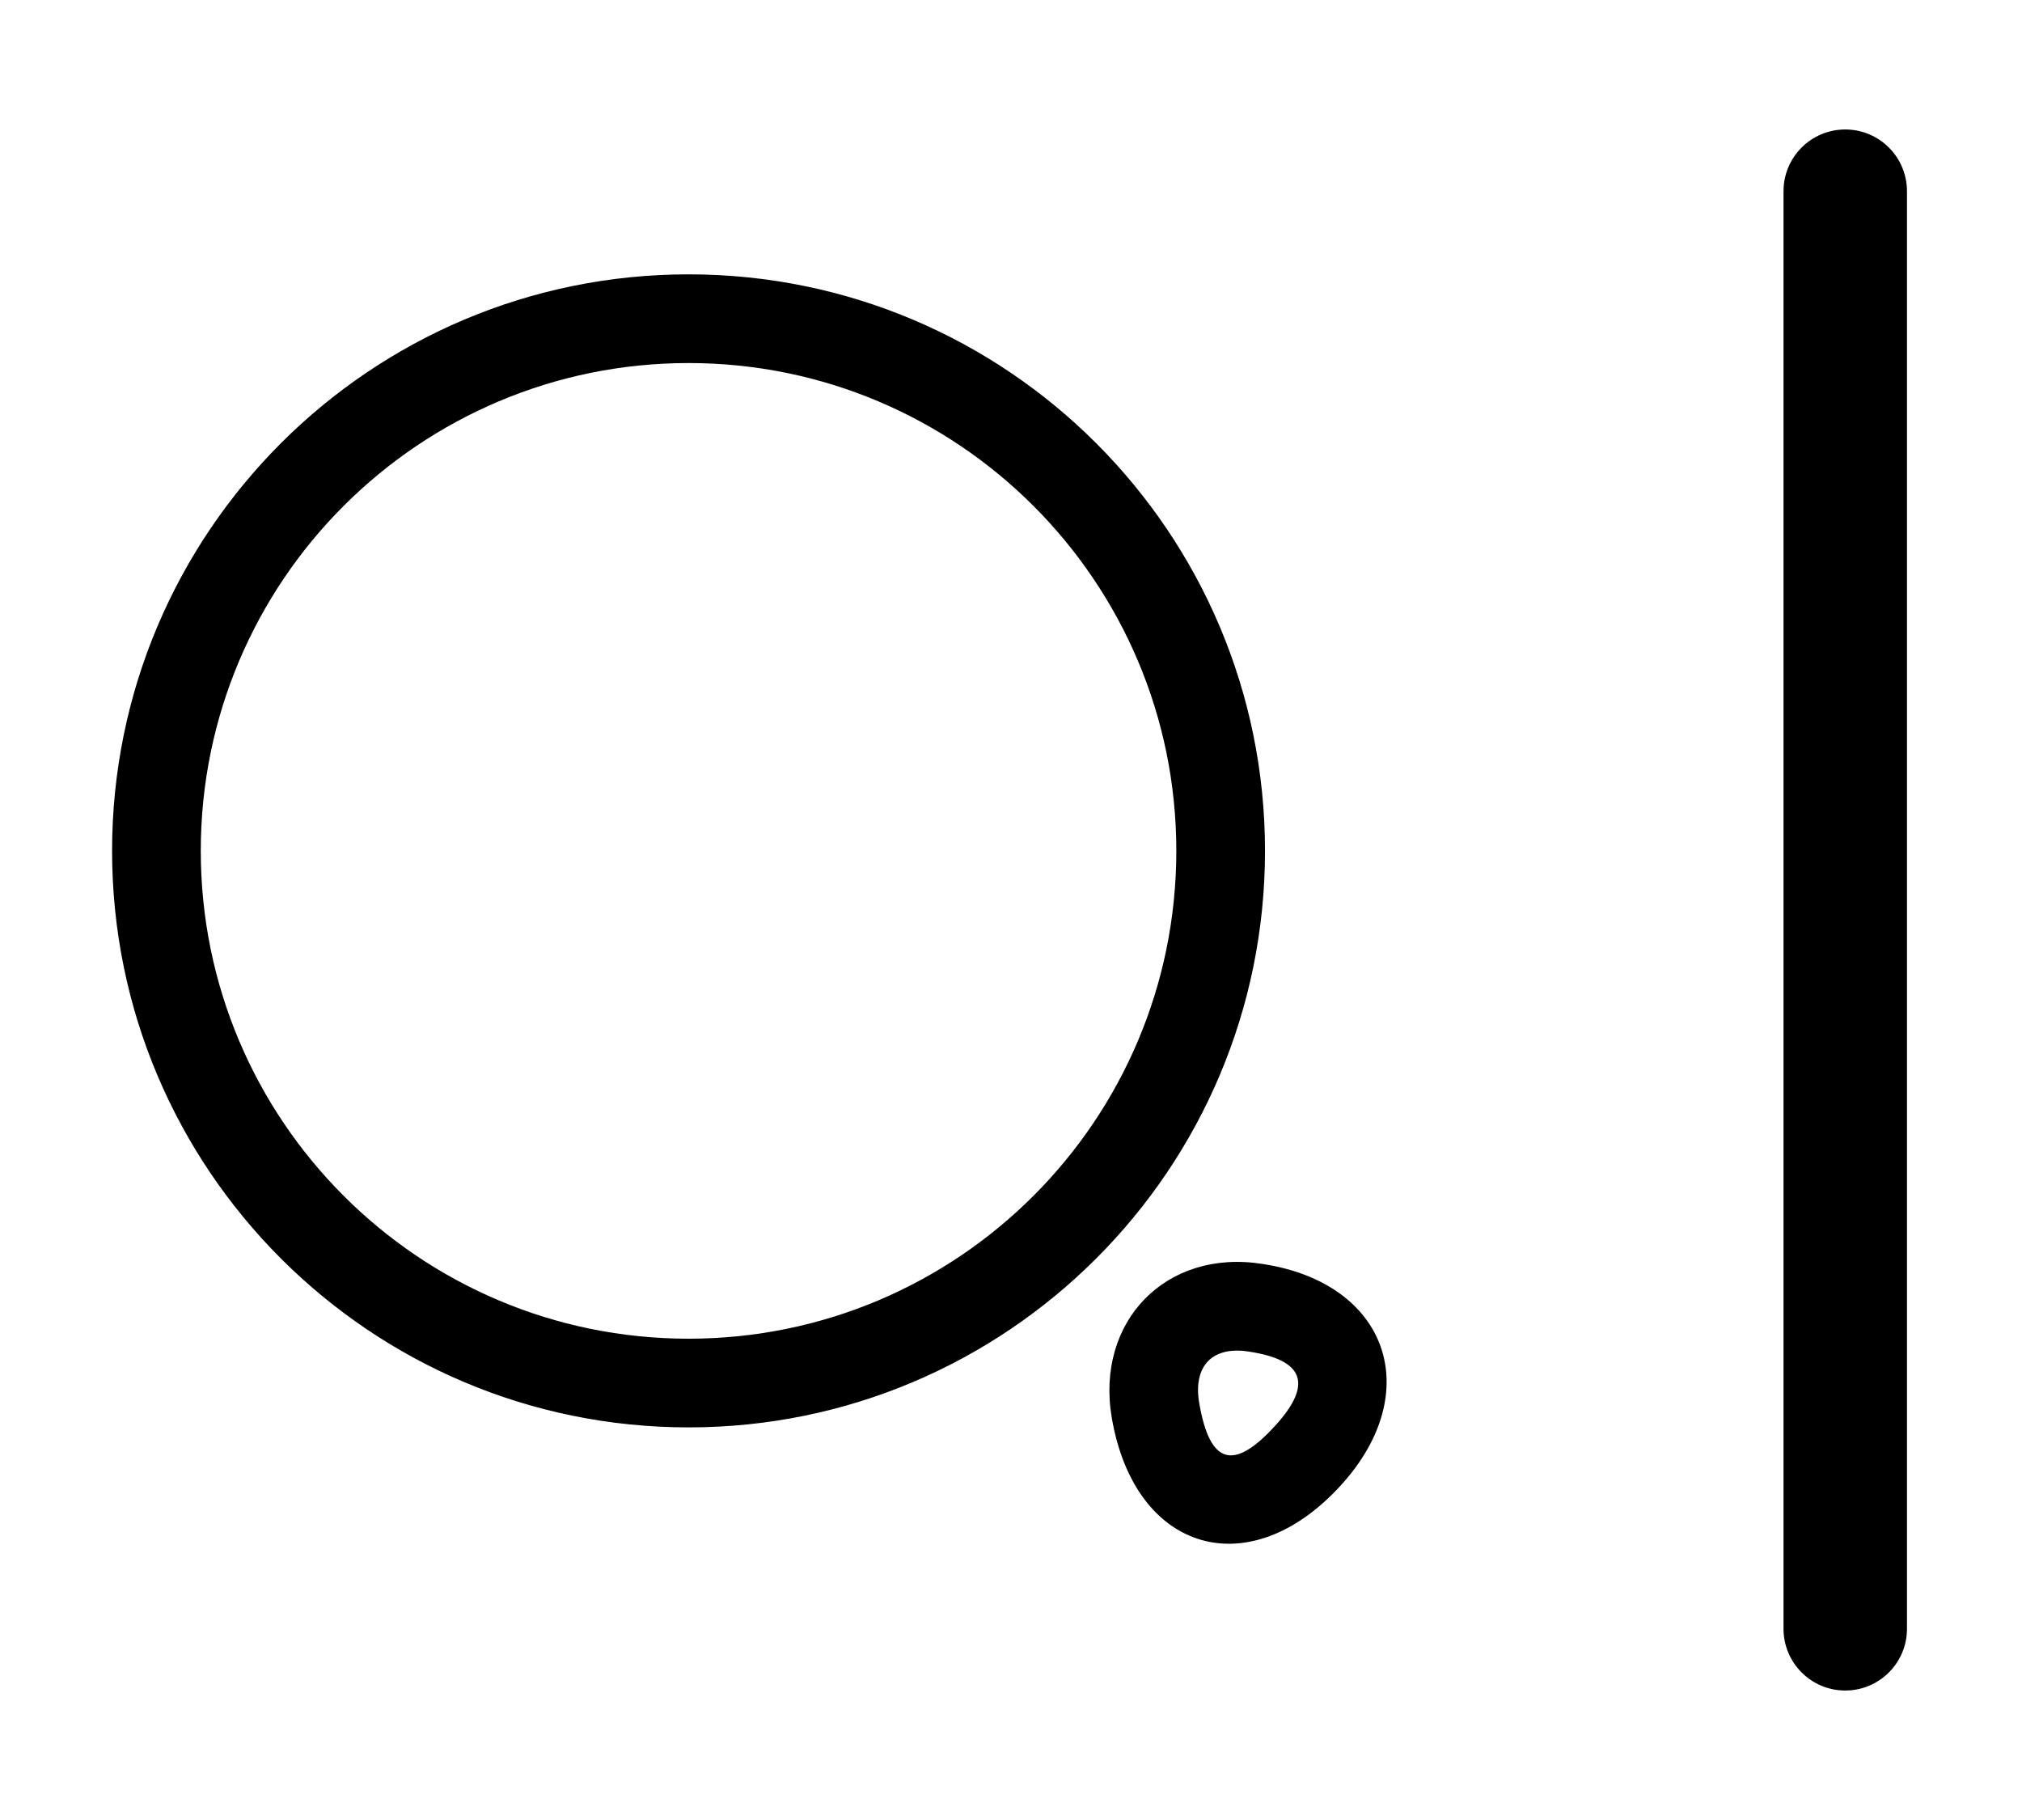
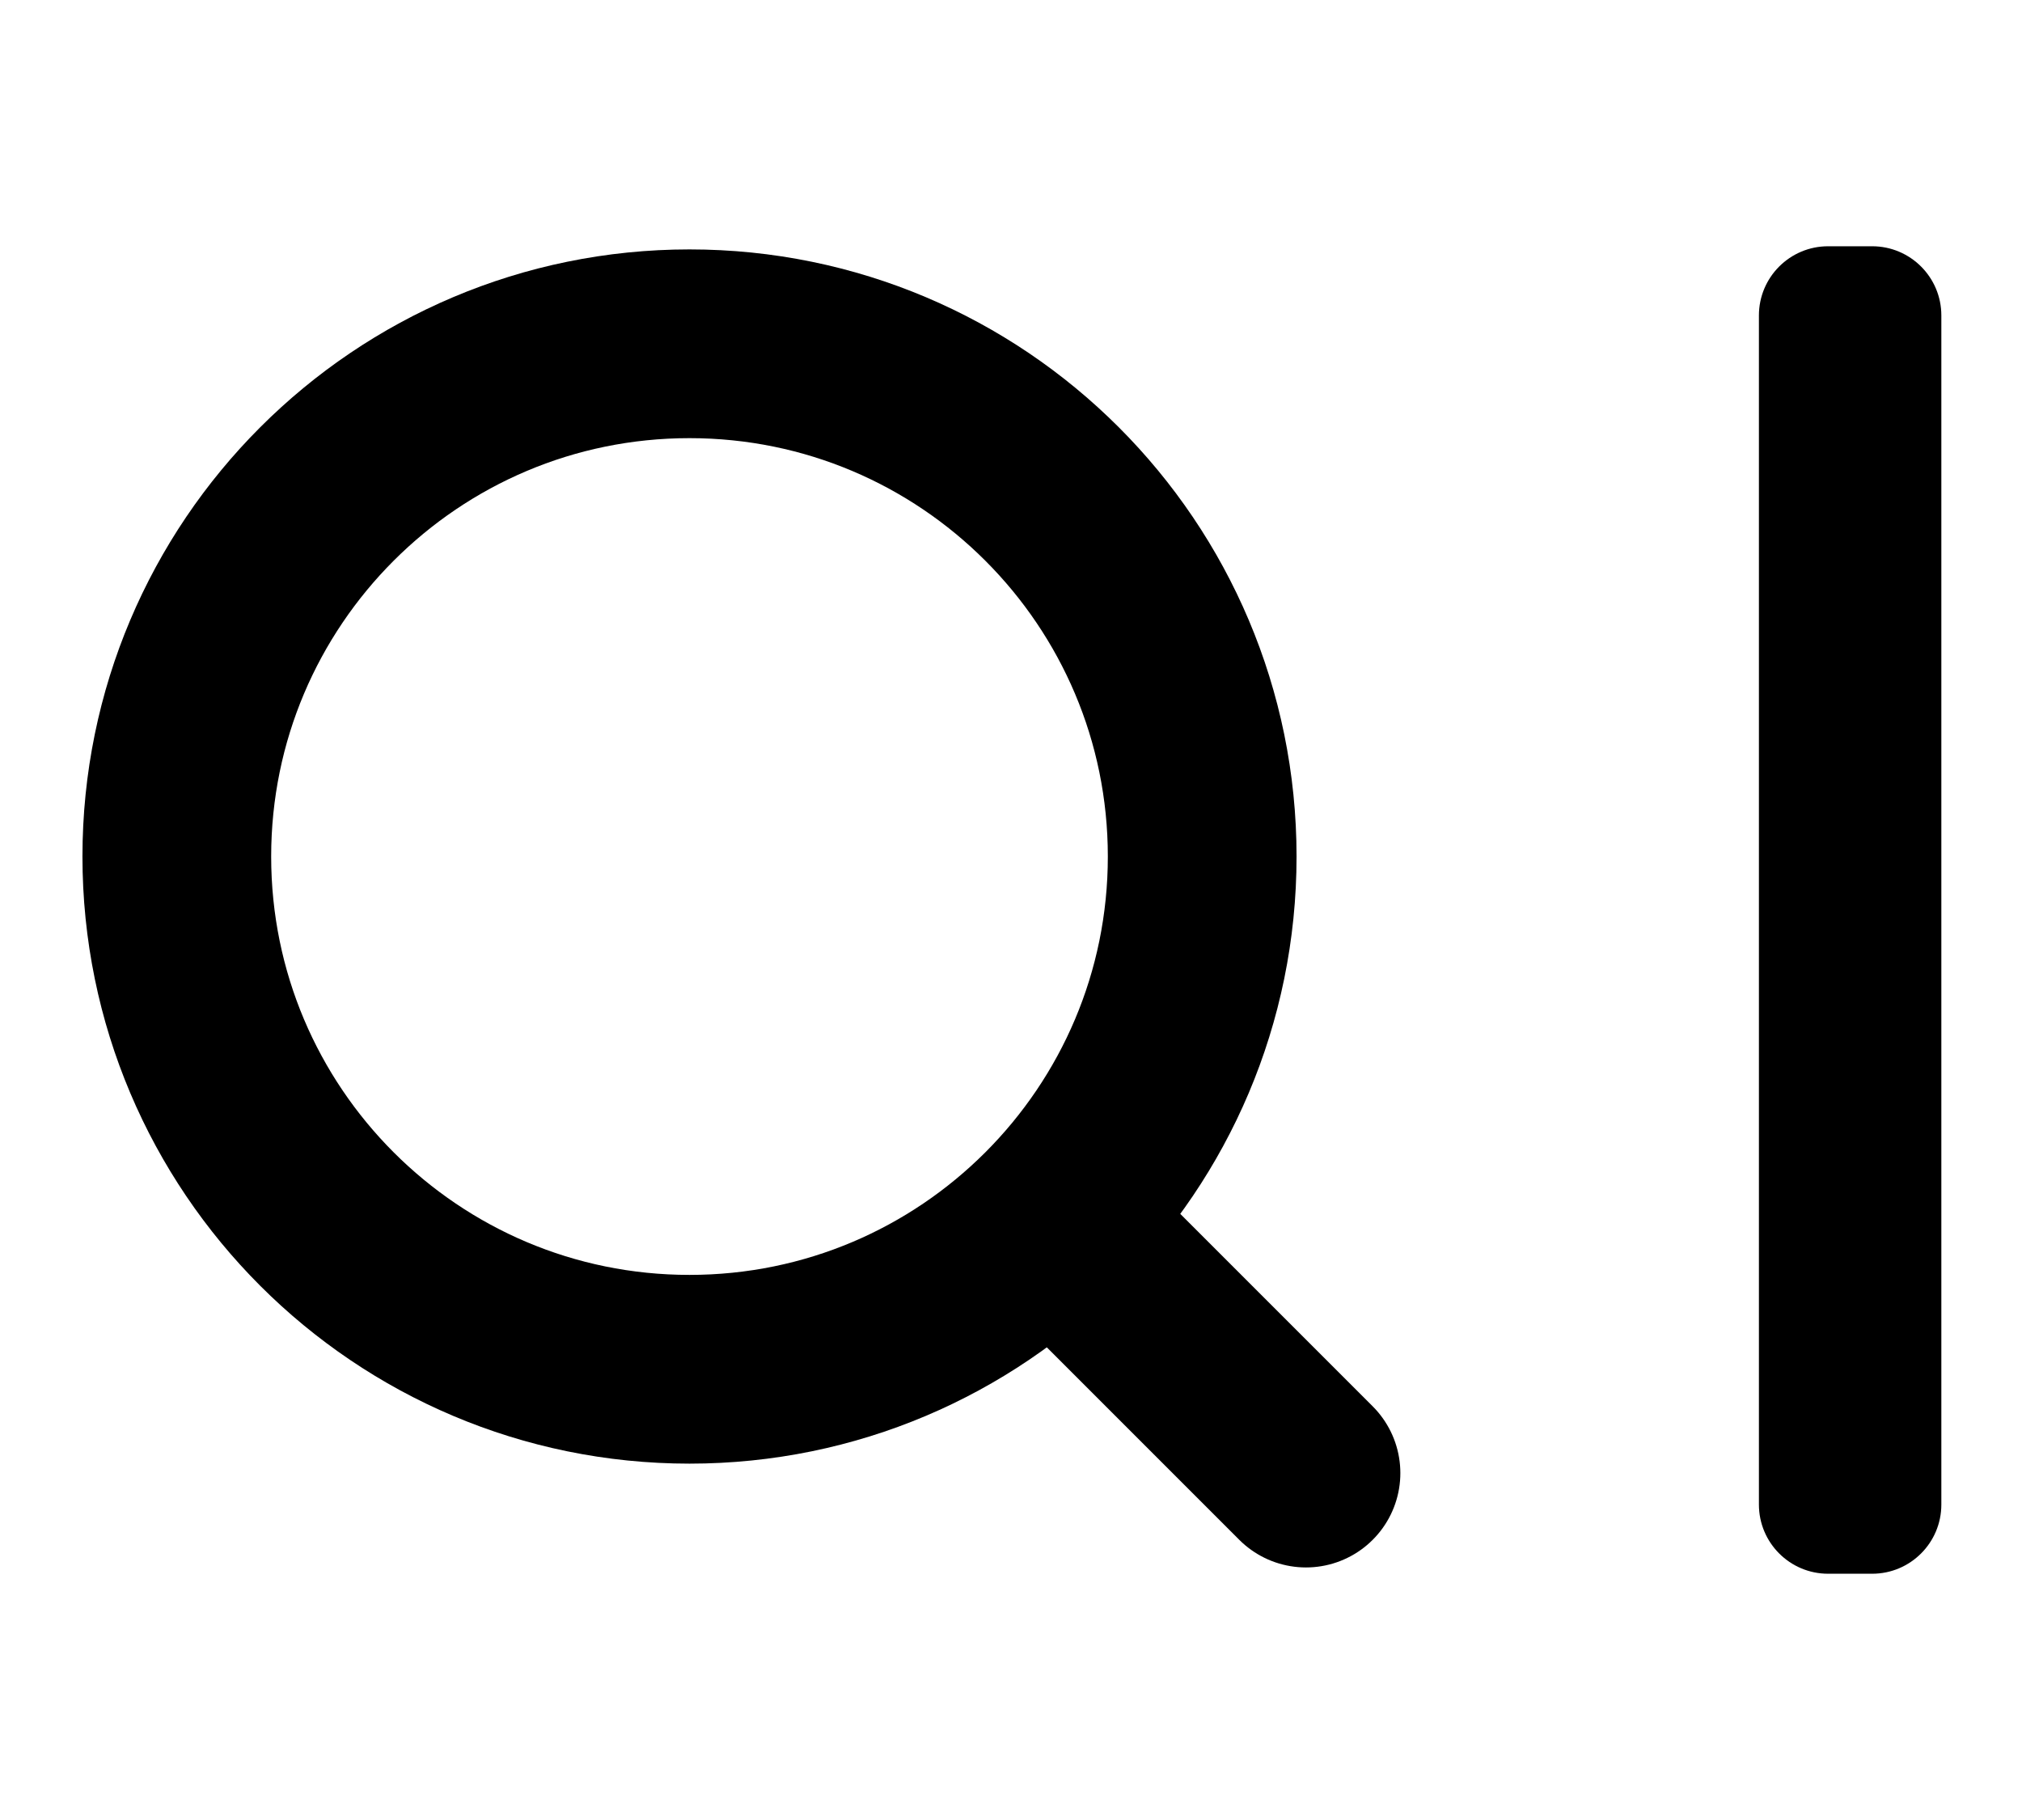
- <svg xmlns="http://www.w3.org/2000/svg" width="20" height="18" viewBox="299 318.5 430 387">
-   <path fill="#000" d="M445.427 622.017 C513.132 622.017 568.017 567.132 568.017 499.427 C568.017 431.722 513.132 376.837 445.427 376.837 C377.722 376.837 322.837 431.722 322.837 499.427 C322.837 567.132 377.722 622.017 445.427 622.017 Z M445.427 603.157 C388.138 603.157 341.697 556.715 341.697 499.427 C341.697 442.138 388.138 395.697 445.427 395.697 C502.715 395.697 549.157 442.138 549.157 499.427 C549.157 556.716 502.716 603.157 445.427 603.157 Z M535.434 619.998 C540.334 648.621 564.737 655.734 584.228 634.247 C602.267 614.351 594.077 591.293 567.504 587.267 C547.032 583.982 531.93 599.415 535.432 619.989 Z M554.025 616.825 C552.681 608.93 556.859 604.66 564.598 605.902 C576.367 607.685 578.192 612.825 570.257 621.577 C561.333 631.415 556.27 629.94 554.023 616.816 Z" />
-   <path fill="#000" d="M704.538 512 L704.538 664.841 C704.538 672.091 698.661 677.968 691.411 677.968 L691.411 677.968 C684.162 677.968 678.285 672.091 678.285 664.841 L678.285 359.159 C678.285 351.909 684.162 346.032 691.411 346.032 L691.411 346.032 C698.661 346.032 704.538 351.909 704.538 359.159 Z" />
+ <svg xmlns="http://www.w3.org/2000/svg" width="20" height="18" viewBox="150 173 720 648">
+   <circle cx="395.52" cy="477.96" r="182.56" fill="none" stroke="#000000" stroke-width="67.2" />
+   <path d="M529.92 612.36L615.04 697.48" fill="none" stroke="#000000" stroke-width="67.2" stroke-linecap="round" />
+   <rect x="776.32" y="260.68" width="64.96" height="472.64" rx="24.64" fill="#000000" />
</svg>
